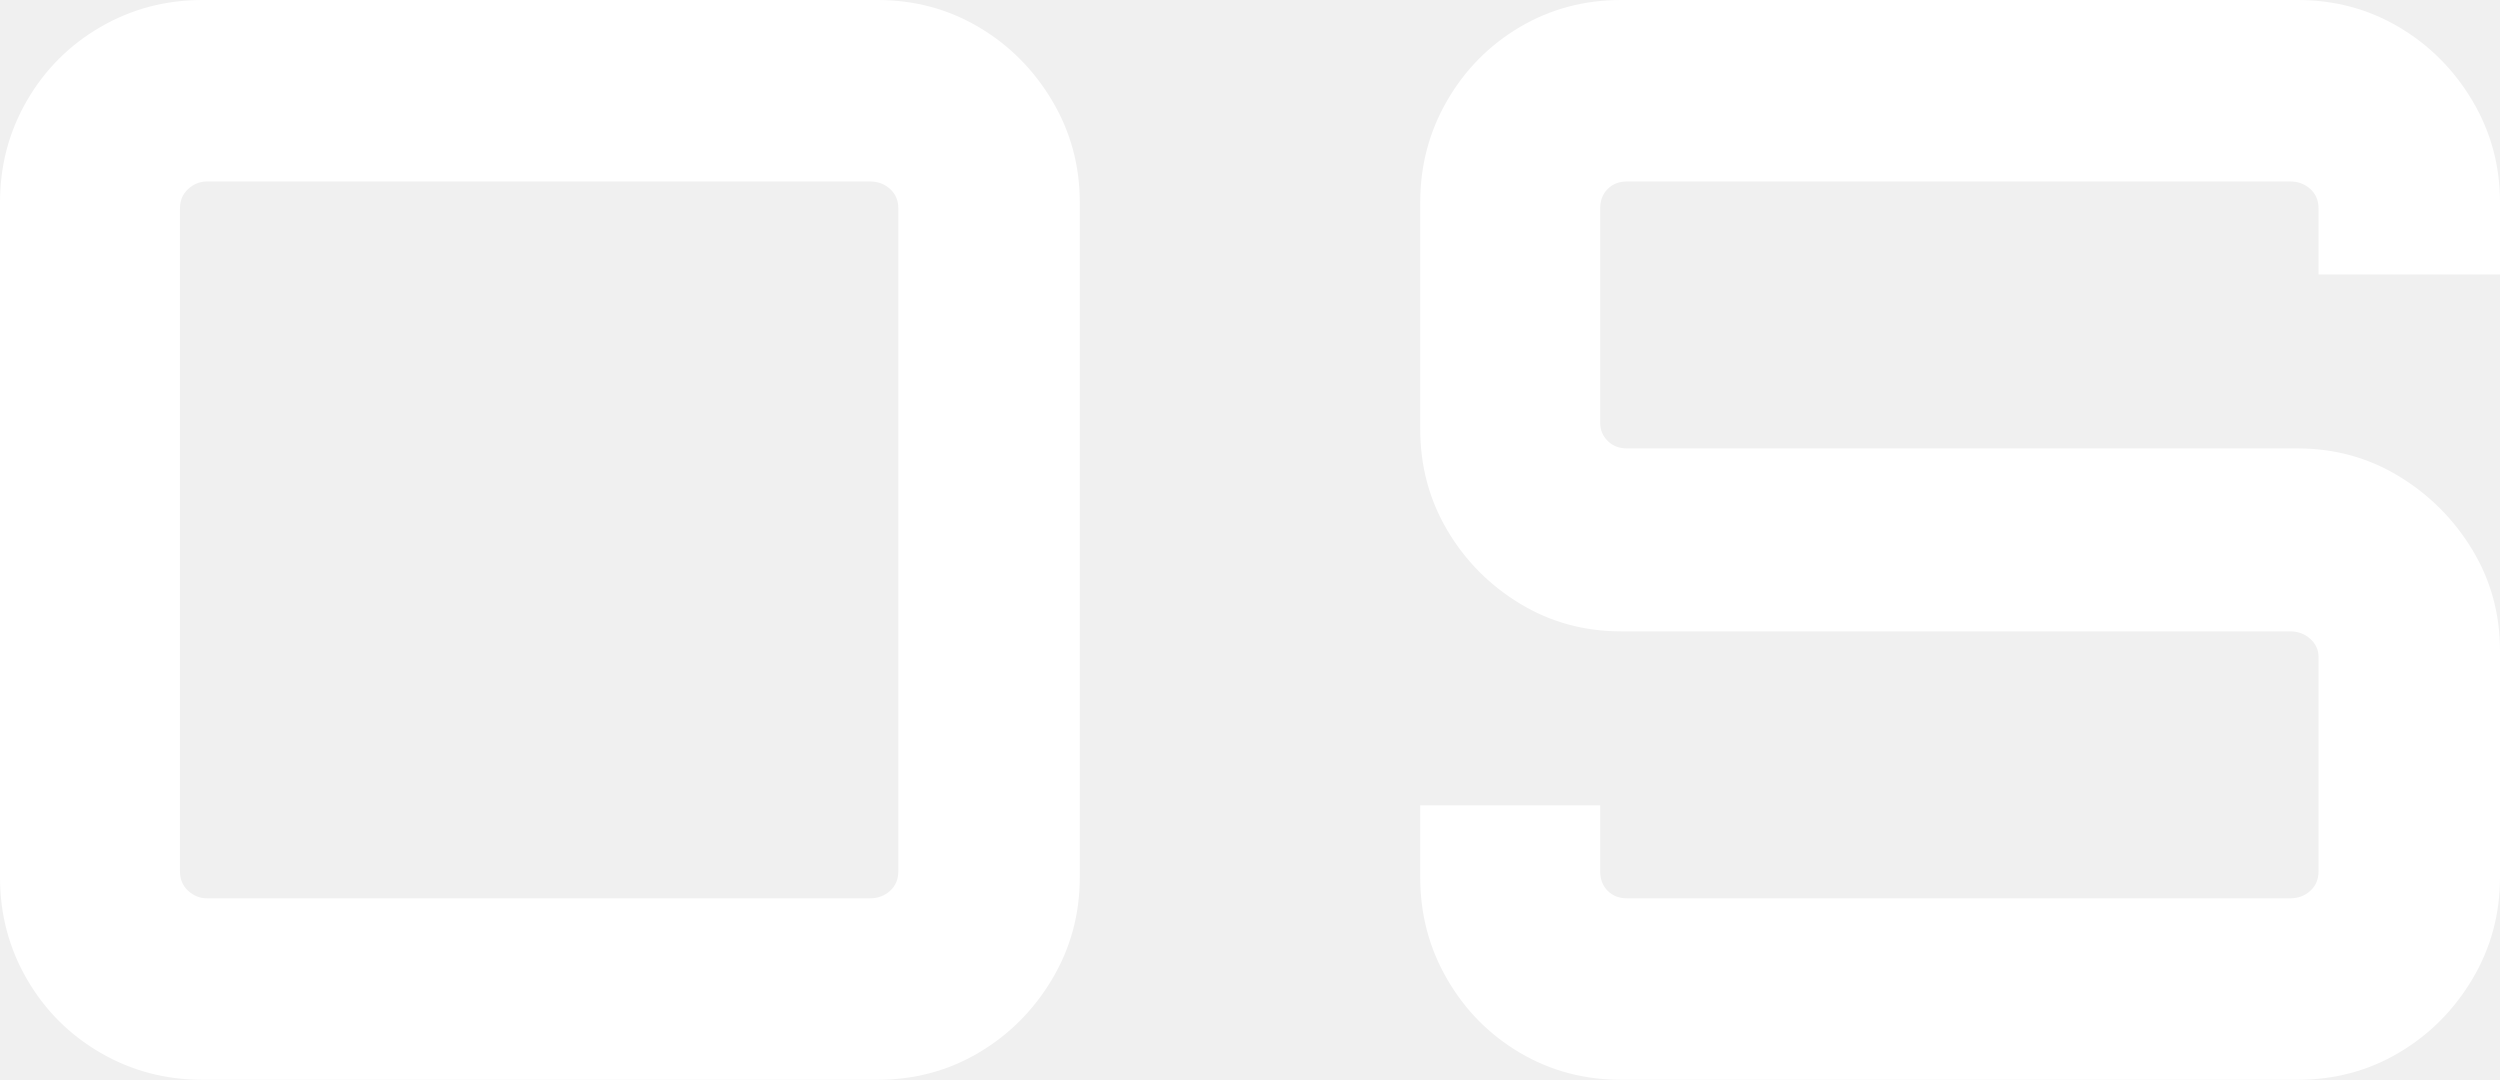
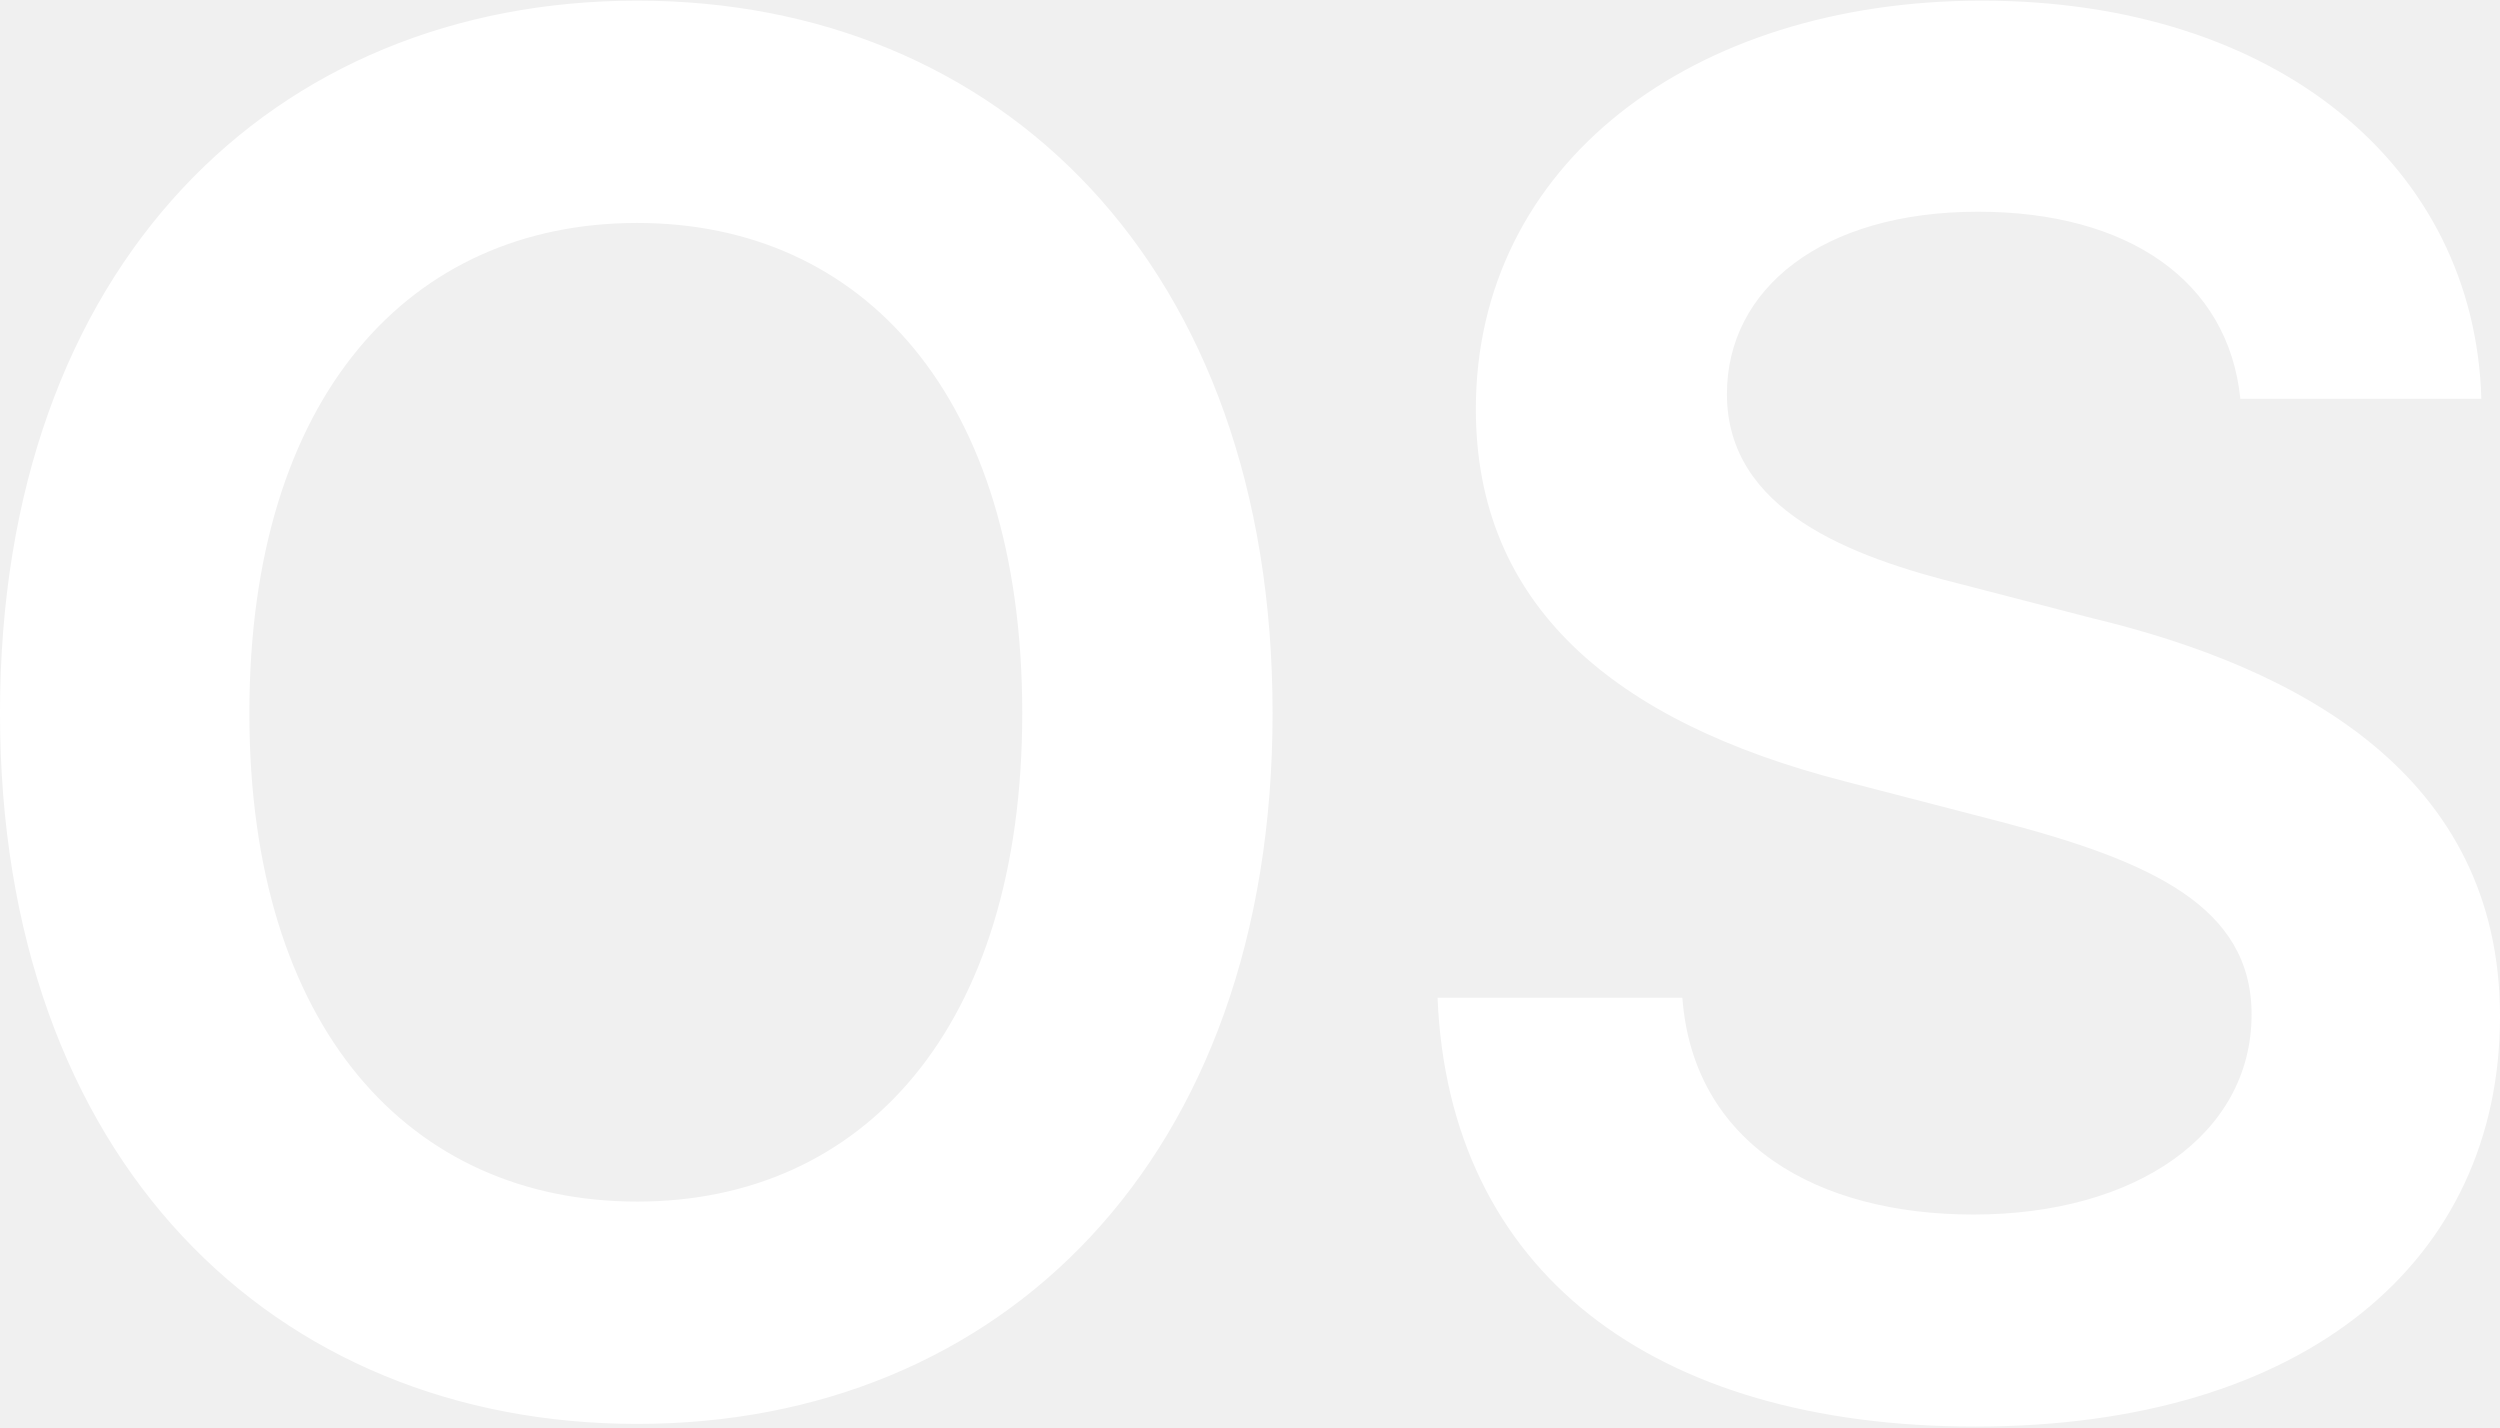
- <svg xmlns="http://www.w3.org/2000/svg" width="1667" height="720" viewBox="54.0 -720.0 1667.0 720.0">
-   <path fill="#FFFFFF" d="M189.0 0Q152.0 0 121.0 -18.0Q90.0 -36 72.0 -67.0Q54.0 -98 54.0 -135V-585Q54.0 -622 72.0 -653.0Q90.0 -684 121.0 -702.0Q152.0 -720 189.0 -720H639.0Q676.0 -720 706.5 -702.0Q737.0 -684 755.5 -653.0Q774.0 -622 774.0 -585V-135Q774.0 -98 755.5 -67.0Q737.0 -36 706.5 -18.0Q676.0 0 639.0 0ZM192.0 -121H634.0Q642.0 -121 647.5 -126.0Q653.0 -131 653.0 -139V-581Q653.0 -589 647.5 -594.0Q642.0 -599 634.0 -599H192.0Q185.0 -599 179.5 -594.0Q174.0 -589 174.0 -581V-139Q174.0 -131 179.5 -126.0Q185.0 -121 192.0 -121ZM1135.0 0Q1098.0 0 1067.5 -18.0Q1037.0 -36 1019.0 -67.0Q1001.0 -98 1001.0 -135V-183H1121.0V-139Q1121.0 -131 1126.0 -126.0Q1131.0 -121 1139.0 -121H1581.0Q1589.0 -121 1594.5 -126.0Q1600.0 -131 1600.0 -139V-282Q1600.0 -289 1594.5 -294.0Q1589.0 -299 1581.0 -299H1135.0Q1098.0 -299 1067.5 -317.5Q1037.0 -336 1019.0 -366.5Q1001.0 -397 1001.0 -434V-585Q1001.0 -622 1019.0 -653.0Q1037.0 -684 1067.5 -702.0Q1098.0 -720 1135.0 -720H1586.0Q1623.0 -720 1653.5 -702.0Q1684.0 -684 1702.5 -653.0Q1721.0 -622 1721.0 -585V-537H1600.0V-581Q1600.0 -589 1594.5 -594.0Q1589.0 -599 1581.0 -599H1139.0Q1131.0 -599 1126.0 -594.0Q1121.0 -589 1121.0 -581V-438Q1121.0 -431 1126.0 -426.0Q1131.0 -421 1139.0 -421H1586.0Q1623.0 -421 1653.5 -402.5Q1684.0 -384 1702.5 -353.5Q1721.0 -323 1721.0 -286V-135Q1721.0 -98 1702.5 -67.0Q1684.0 -36 1653.5 -18.0Q1623.0 0 1586.0 0Z" />
+ <svg xmlns="http://www.w3.org/2000/svg" width="1312" height="749" viewBox="50.3 -737.3 1312.3 748.5">
+   <path fill="#FFFFFF" d="M384.8 9.8C575.2 9.8 718.3 -128.4 718.3 -363.3C718.3 -598.6 575.2 -737.3 384.8 -737.3C193.8 -737.3 50.3 -598.6 50.3 -363.3C50.3 -128.9 193.8 9.8 384.8 9.8ZM384.8 -106.9C265.6 -106.9 181.2 -197.8 181.2 -363.3C181.2 -529.8 265.6 -620.6 384.8 -620.6C502.9 -620.6 586.9 -530.3 586.9 -363.3C586.9 -197.3 502.9 -106.9 384.8 -106.9ZM1087.2 11.2C1261 11.2 1362.6 -76.2 1362.6 -204.1C1362.6 -331.1 1256.6 -387.2 1148.7 -413.1L1080.8 -430.7C1021.7 -445.3 956.8 -469.7 956.8 -530.8C956.8 -585.9 1006.6 -626.5 1088.6 -626.5C1167.2 -626.5 1220 -590.3 1226.3 -528.3H1352.8C1349.4 -649.9 1245.9 -737.3 1090.6 -737.3C938.2 -737.3 825 -651.4 825 -522.9C825 -420.4 896.7 -358.9 1018.3 -327.6L1100.8 -306.2C1179.5 -285.6 1232.2 -261.7 1232.2 -205.1C1232.2 -142.6 1172.1 -100.1 1086.2 -100.1C1004.2 -100.1 939.2 -137.2 933.4 -213.9H804.9C810.8 -70.3 917.7 11.2 1087.2 11.2Z" />
</svg>
